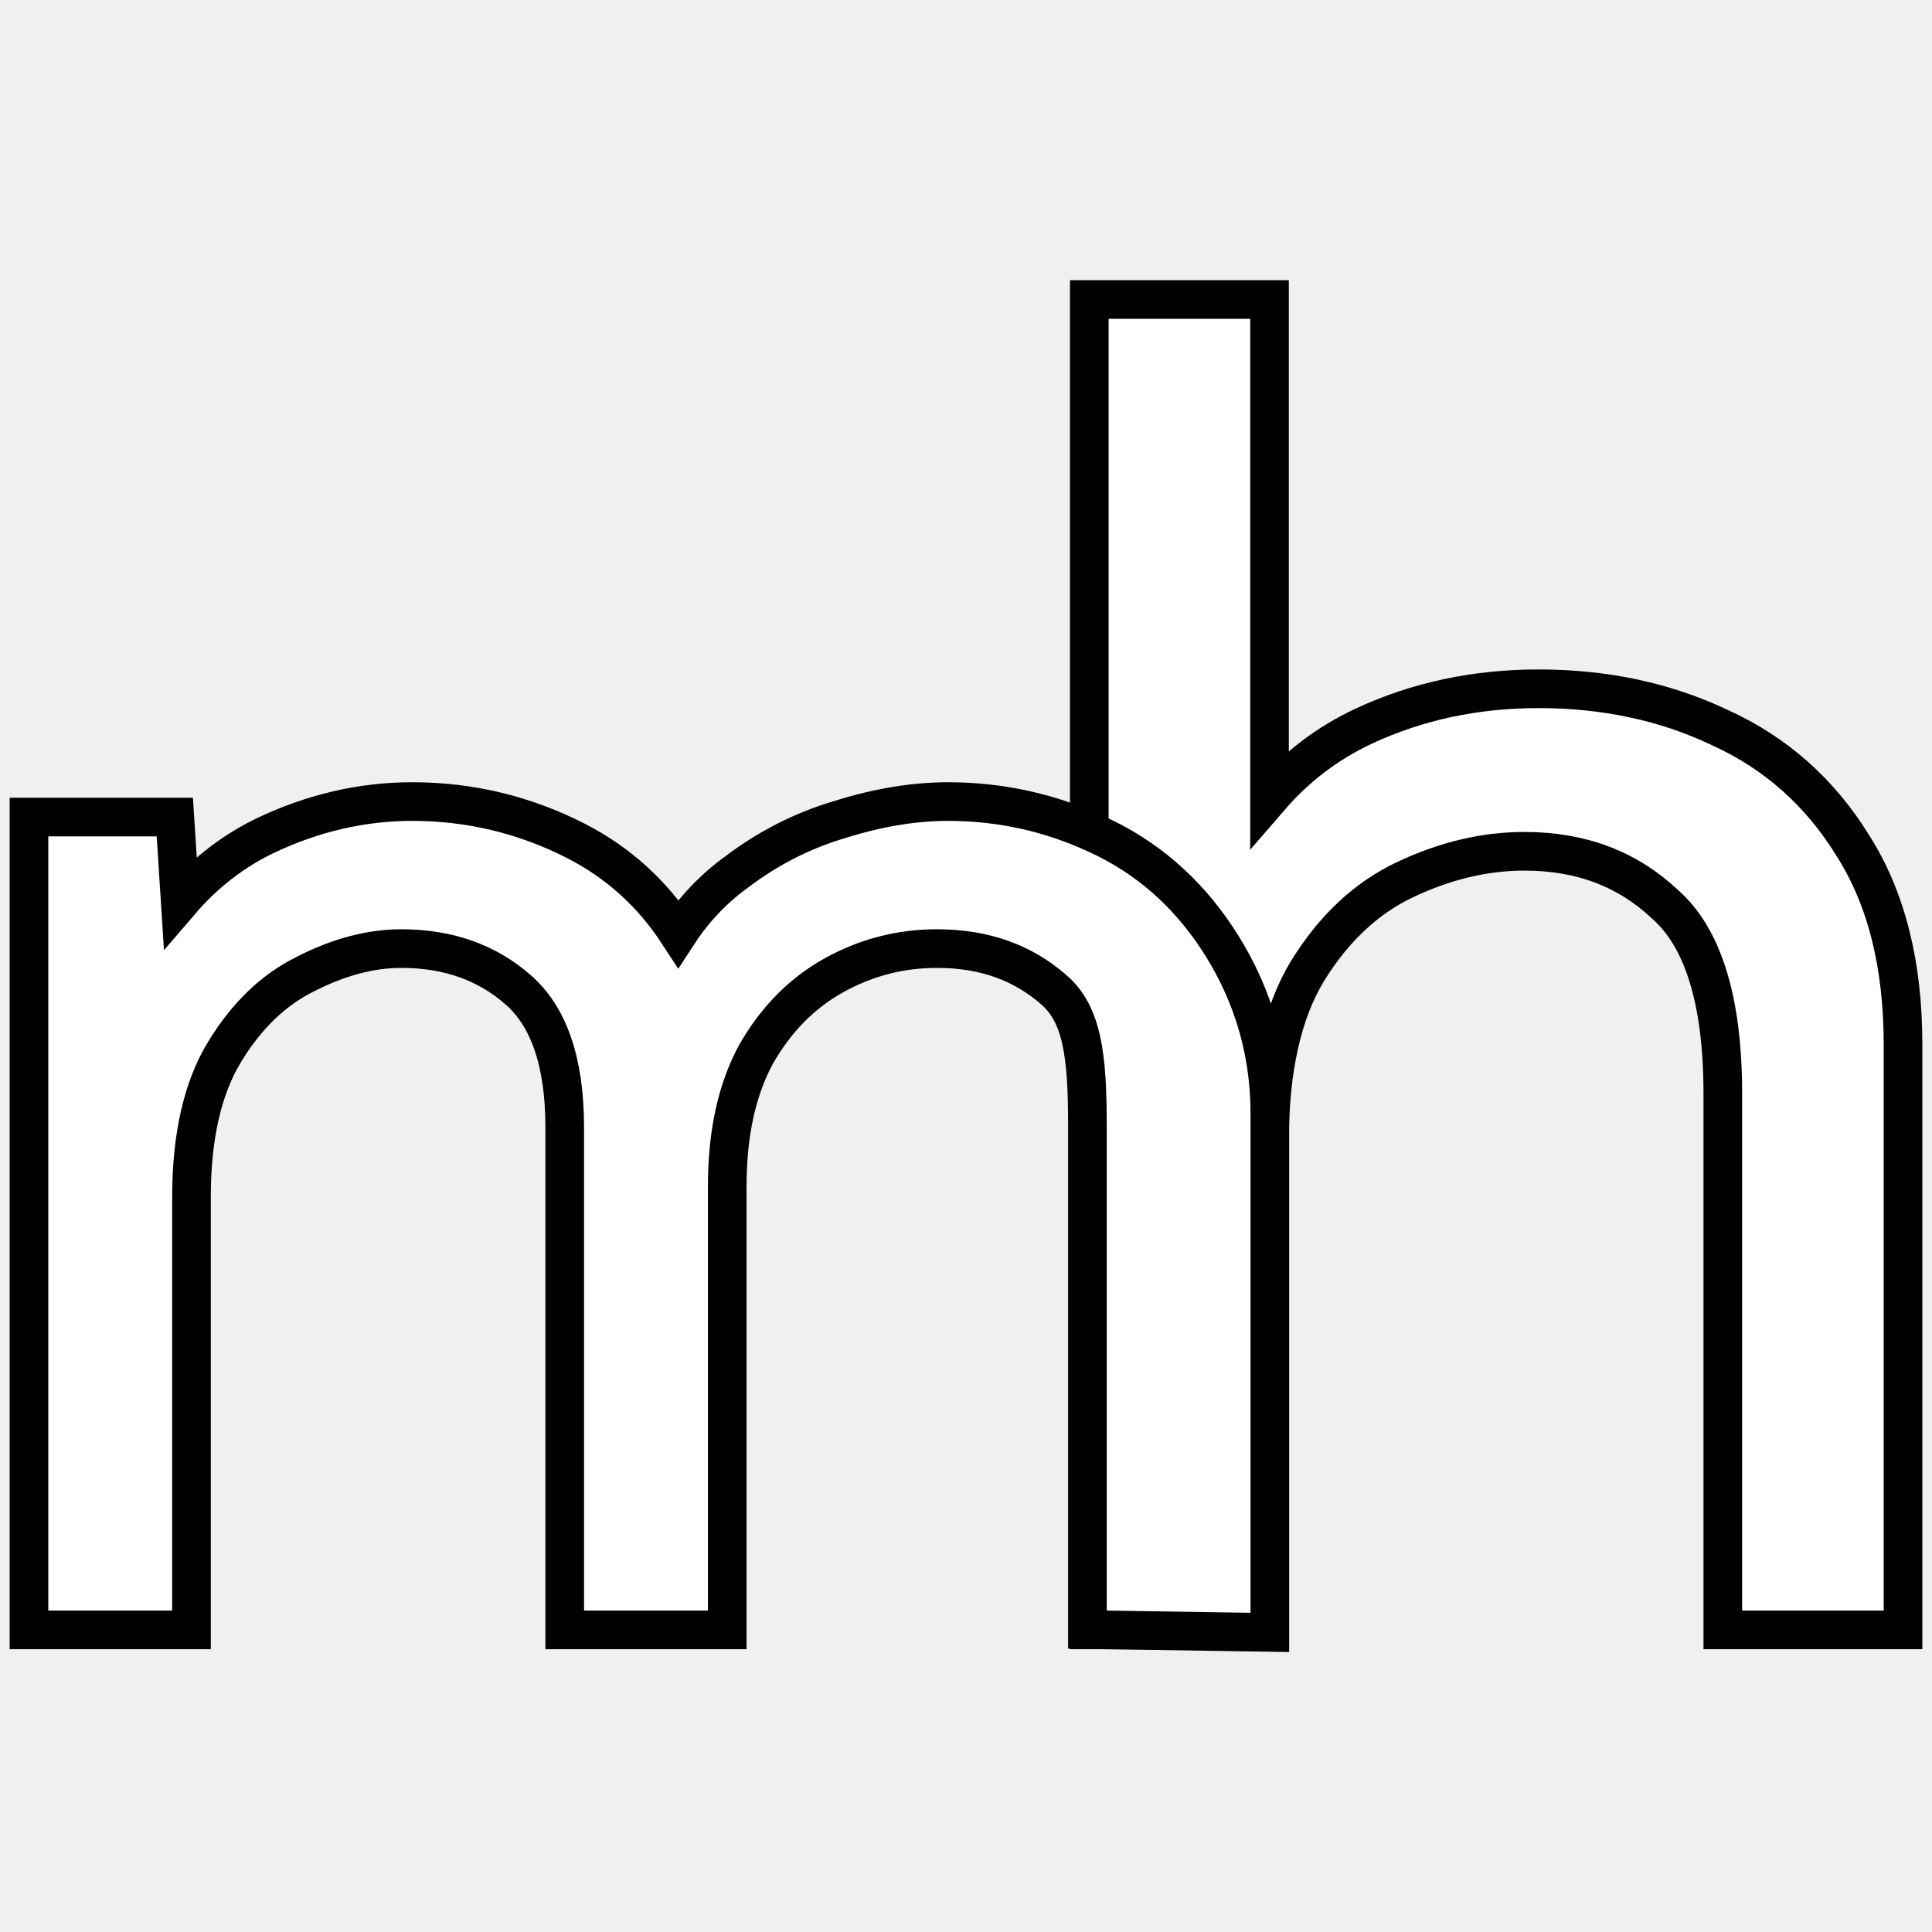
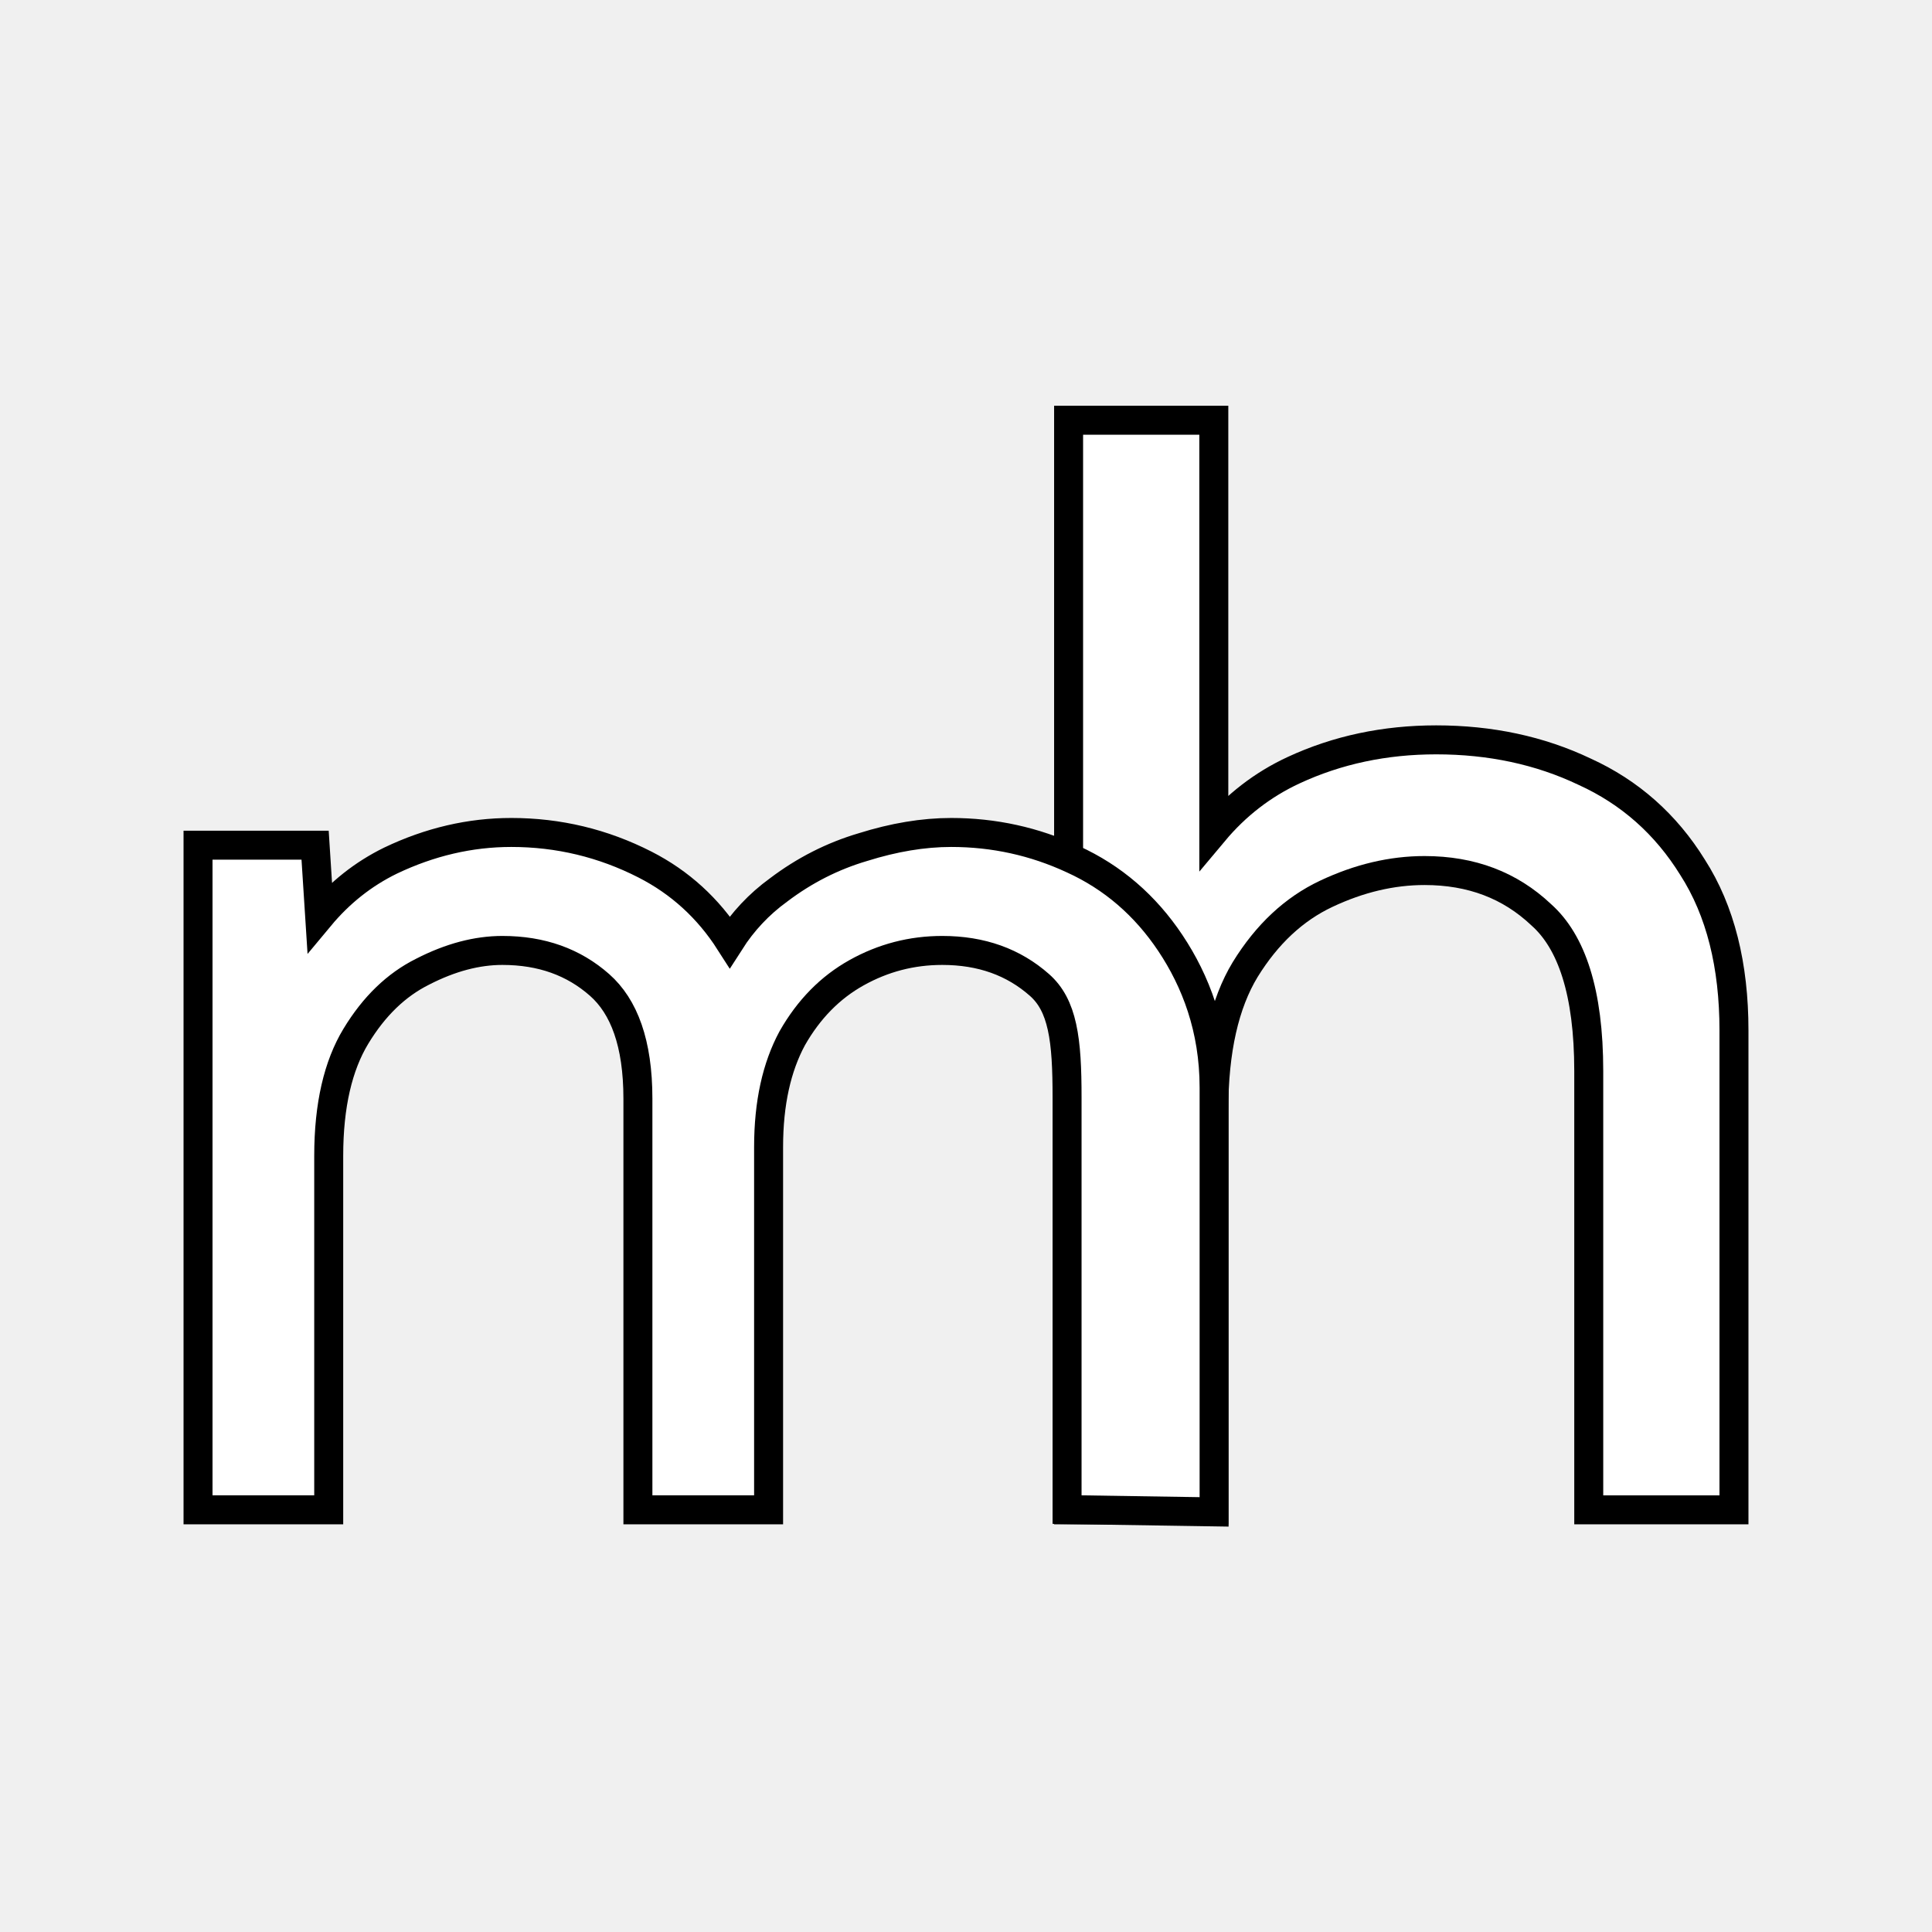
- <svg xmlns="http://www.w3.org/2000/svg" width="1000" height="1000" viewBox="0 0 1000 1000" fill="none">
-   <path d="M563.82 833.633V843.633H573.82H647.095H657.095V833.633V590.91C657.095 552.914 663.94 523.79 676.699 502.693C690.49 480.294 707.422 464.663 727.389 455.235C748.179 445.417 768.71 440.622 789.066 440.622C818.494 440.622 842.535 449.871 861.893 468.123L862 468.224L862.109 468.322C880.834 484.966 891.727 516.395 891.727 566.18V833.633V843.633H901.727H975.002H985.002V833.633V540.534C985.002 499.531 976.492 464.861 958.73 437.193C941.856 409.966 919.026 389.716 890.378 376.675C862.049 363.171 830.662 356.506 796.394 356.506C763.907 356.506 733.754 362.885 706.078 375.757C687.186 384.544 670.861 396.984 657.095 412.935V165V155H647.095H573.82H563.82V165V833.633Z" fill="white" stroke="black" stroke-width="20" />
-   <path d="M15 833.625V843.625H25H89.116H99.116V833.625V619.638C99.116 587.647 105.063 562.913 116.104 544.672C127.583 525.707 141.495 512.463 157.704 504.358L157.755 504.333L157.805 504.307C175.362 495.278 191.968 490.988 207.73 490.988C232.278 490.988 252.289 498.283 268.435 512.53C283.563 525.878 292.301 548.665 292.301 583.573V833.625V843.625H302.301H366.417H376.417V833.625V614.028C376.417 586.424 381.522 563.879 391.194 545.942C401.591 527.657 415.006 514.108 431.403 504.945C448.077 495.628 465.899 490.988 485.031 490.988C509.579 490.988 529.59 498.283 545.736 512.53C552.802 518.764 557.11 527.016 559.647 538.506C562.242 550.259 562.847 564.746 562.847 582.895V833.625V843.471L572.692 843.624L647.112 844.777L657.267 844.935V834.779V576.598C657.267 539.1 645.499 508.911 629.597 485.058C613.659 461.15 593.018 443.324 567.75 431.83C543.45 420.534 517.711 414.887 490.641 414.887C472.921 414.887 454.301 418.025 434.835 424.135C415.542 429.821 397.684 438.901 381.298 451.315C369.282 460.034 359.206 470.66 351.073 483.119C337.57 462.411 319.88 446.371 298.033 435.215C271.506 421.67 243.232 414.887 213.34 414.887C187.183 414.887 161.674 420.869 136.903 432.692L136.862 432.712L136.822 432.731C120.149 440.874 105.643 452.228 93.285 466.65L91.081 432.262L90.481 422.901H81.101H25H15V432.901V833.625Z" fill="white" stroke="black" stroke-width="20" />
+ <svg xmlns="http://www.w3.org/2000/svg" fill="none" viewBox="0 0 1000 1000">
+   <path fill="#fff" stroke="#000" stroke-width="15" d="M553.105 773.988v7.5h75.164v-206.79c0-31.274 5.632-55.33 16.199-72.802 11.385-18.492 25.385-31.429 41.922-39.239 17.155-8.1 34.116-12.066 50.945-12.066 24.327 0 44.245 7.653 60.282 22.774l.08.076.082.073c15.606 13.872 24.556 39.938 24.556 80.879v227.095h75.164V533.335c0-33.572-6.968-61.896-21.462-84.47-13.783-22.242-32.424-38.774-55.819-49.423-23.156-11.039-48.823-16.494-76.867-16.494-26.578 0-51.232 5.219-73.855 15.741-15.988 7.436-29.729 18.081-41.227 31.814V217.5h-75.164z" />
+   <path fill="#fff" stroke="#000" stroke-width="15" d="M102.5 773.98v7.5h67.643V598.285c0-26.347 4.897-46.796 14.051-61.92 9.482-15.666 20.998-26.643 34.446-33.367l.038-.019.038-.02c14.496-7.455 28.241-11.014 41.316-11.014 20.309 0 36.912 6.041 50.313 17.865 12.636 11.15 19.835 30.101 19.835 58.864V781.48h67.643V593.679c0-22.754 4.208-41.39 12.222-56.247 8.595-15.119 19.7-26.343 33.289-33.937 13.796-7.709 28.548-11.55 44.378-11.55 20.309 0 36.912 6.041 50.312 17.865 5.945 5.245 9.54 12.172 11.646 21.707 2.149 9.733 2.643 21.697 2.643 36.6v213.248l7.384.114 61.103.948 7.617.118V562.947c0-30.629-9.61-55.281-22.599-74.766-13.017-19.526-29.865-34.072-50.486-43.452-19.858-9.231-40.889-13.846-63.014-13.846-14.467 0-29.685 2.563-45.613 7.563-15.761 4.644-30.351 12.061-43.741 22.207-10.09 7.32-18.504 16.292-25.239 26.852-11.096-17.351-25.728-30.744-43.873-40.009-21.679-11.07-44.783-16.613-69.214-16.613-21.364 0-42.204 4.885-62.453 14.55l-.031.014-.03.015c-14.109 6.891-26.322 16.604-36.654 29.019l-1.923-29.998-.45-7.02H102.5z" />
</svg>
